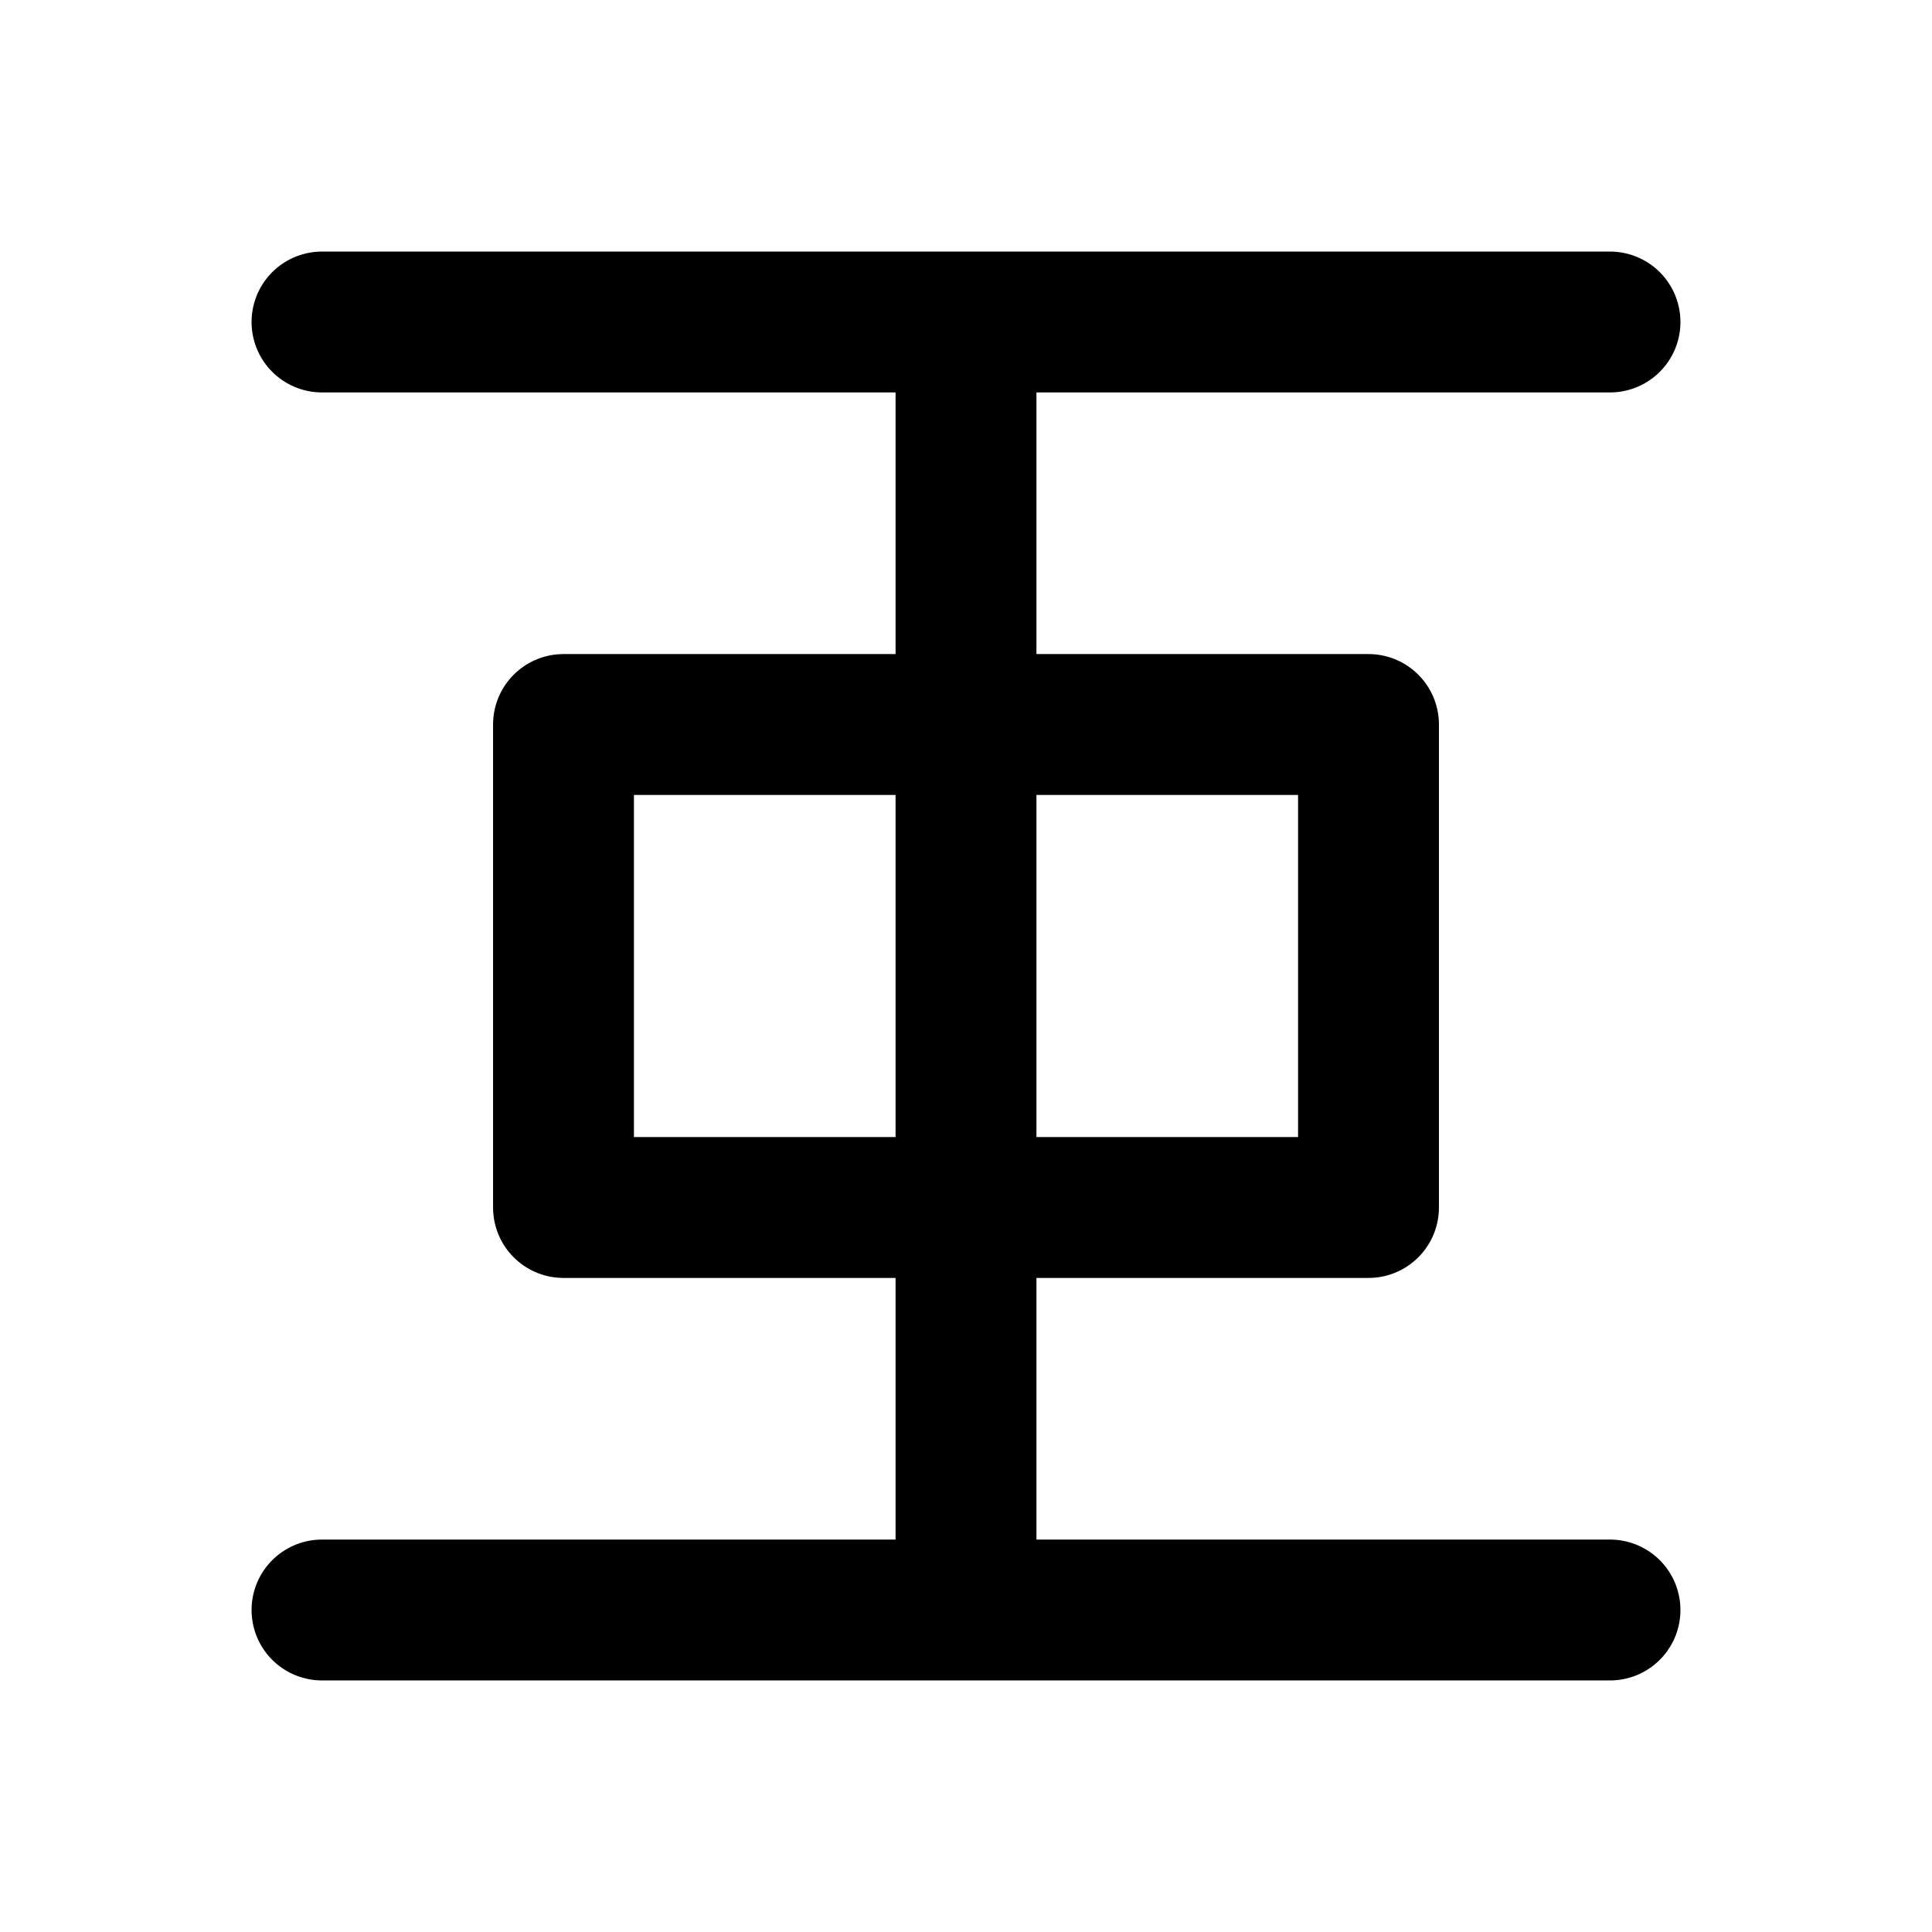
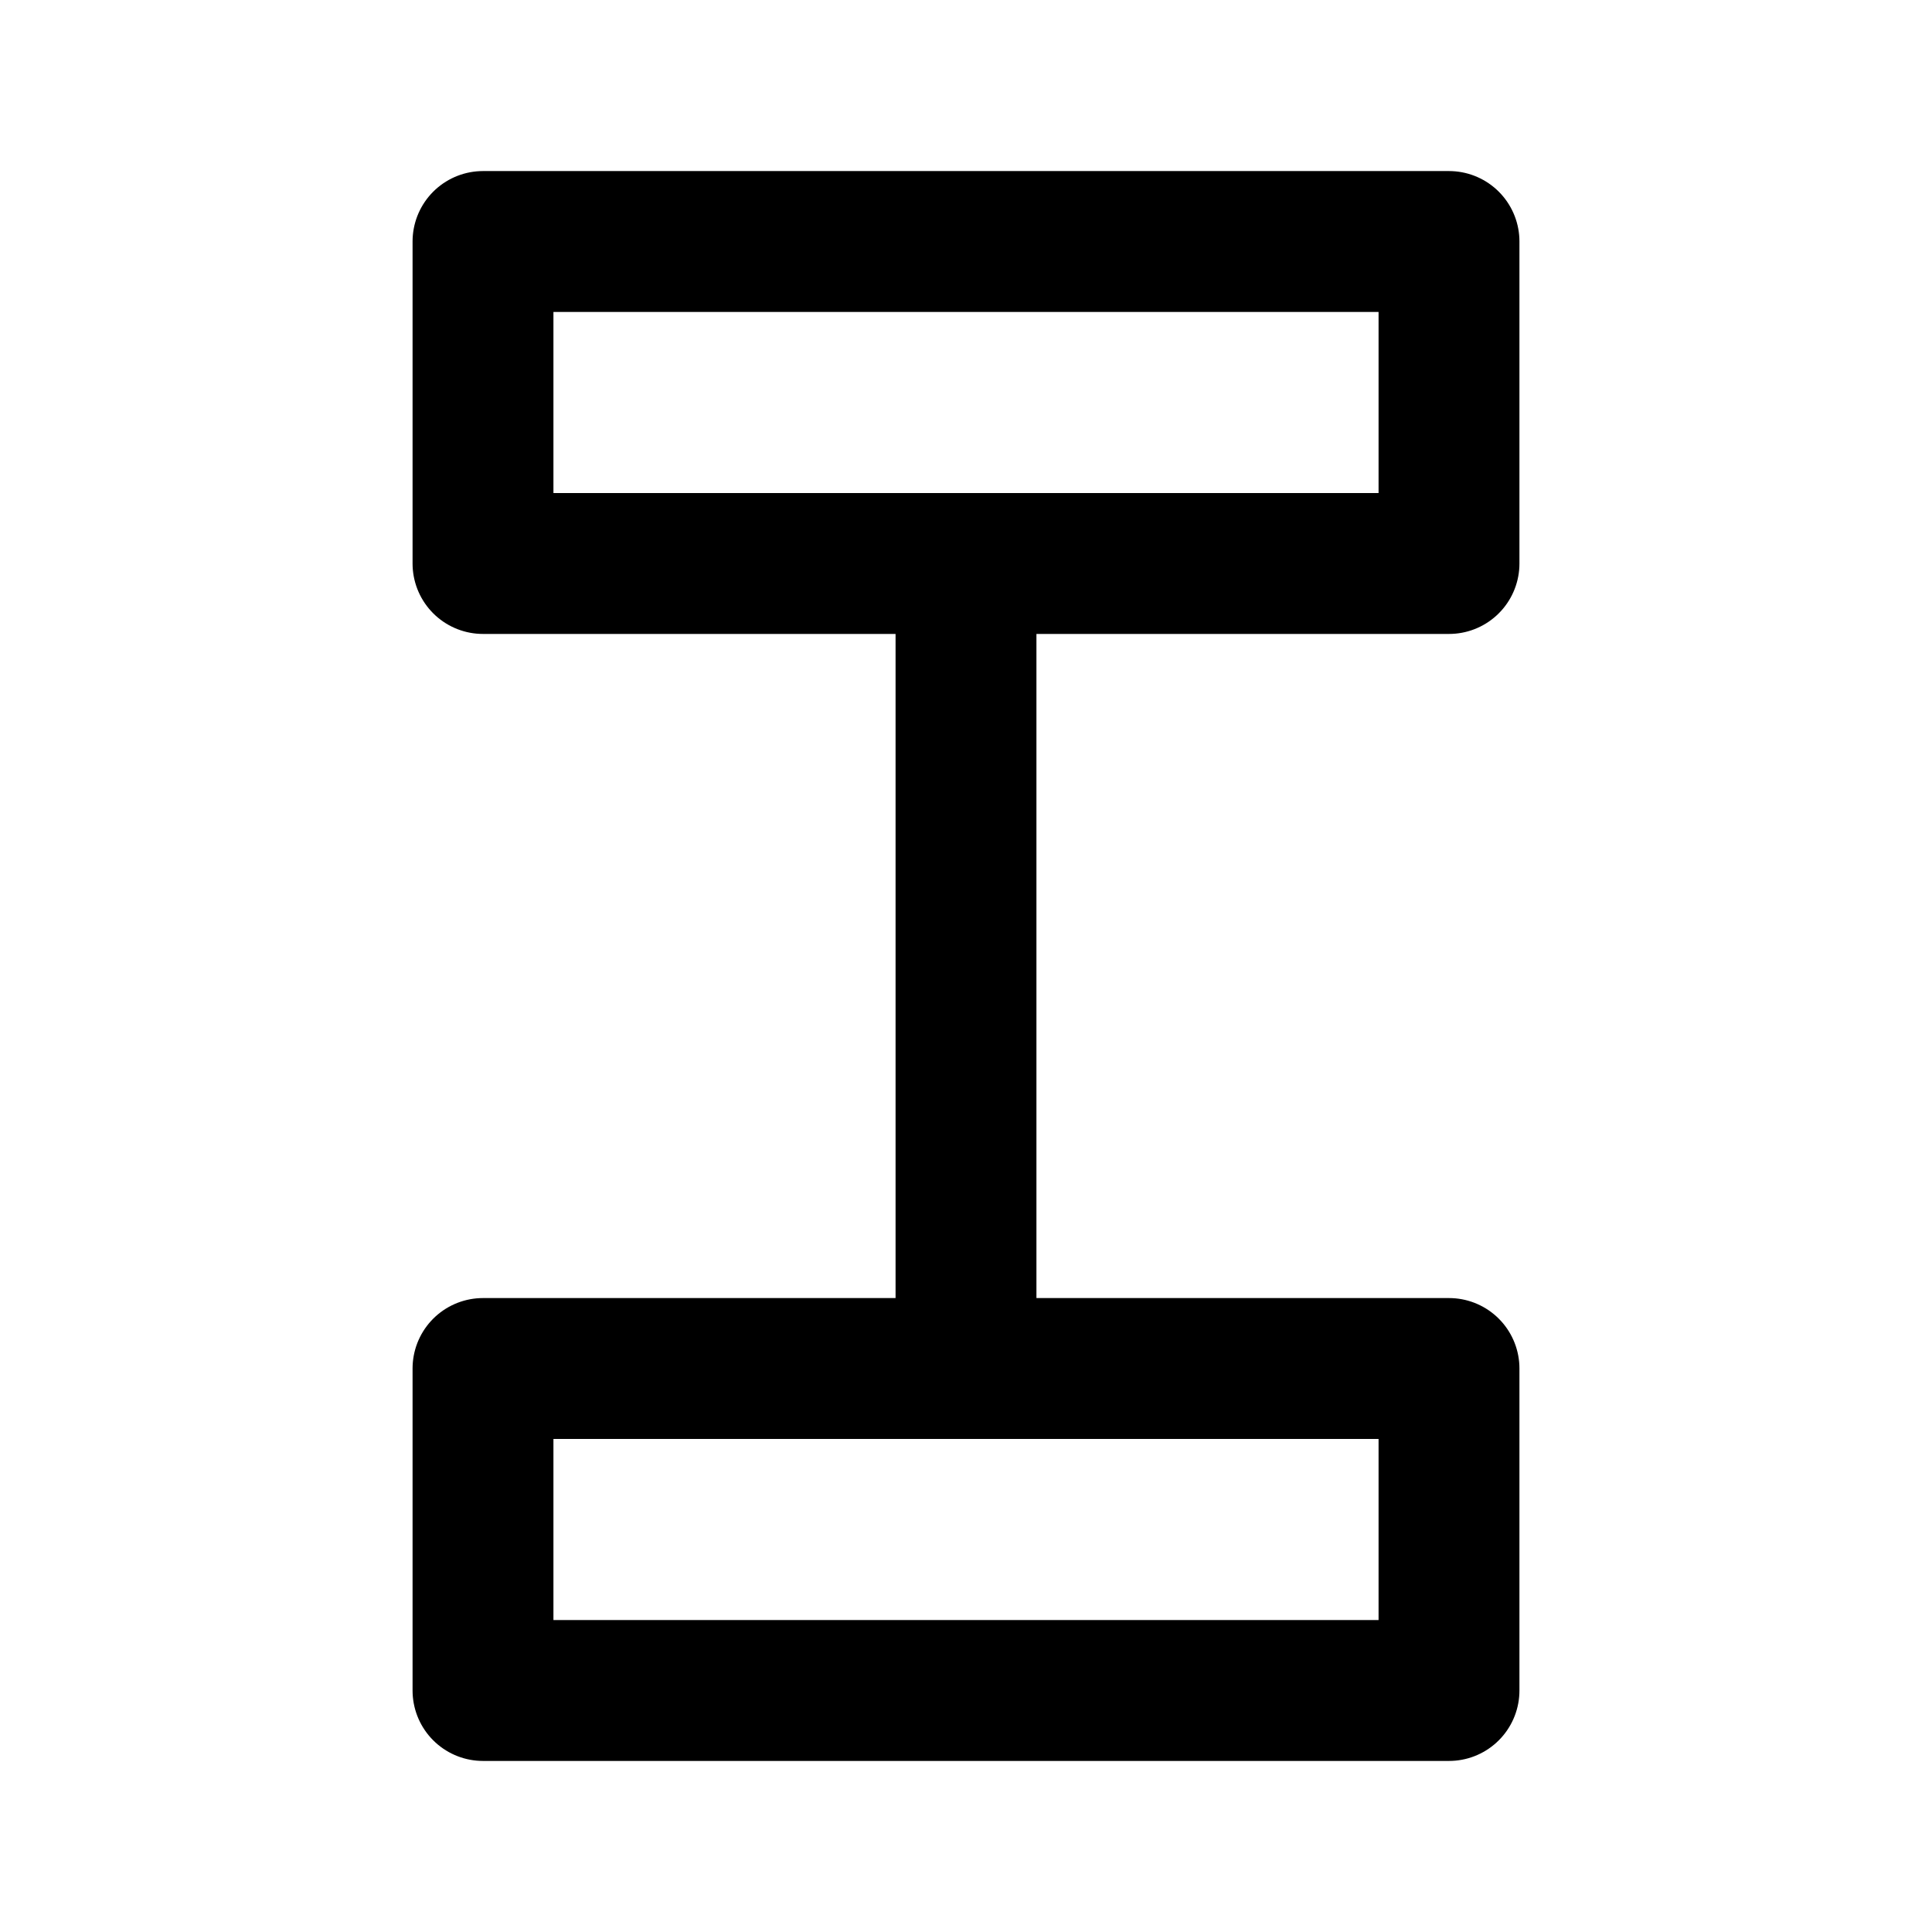
<svg xmlns="http://www.w3.org/2000/svg" width="24" height="24" viewBox="0 0 24 24" fill="none" stroke="currentColor" stroke-width="1.75" stroke-linecap="round" stroke-linejoin="round" role="img" aria-label="Wire electrode">
-   <path d="M4 4h16M4 20h16M12 4v16M7 9h10v6H7Z" />
+   <path d="M6 3h12v4H6Z" />
+   <path d="M6 17h12v4H6Z" />
+   <path d="M12 7v10" />
</svg>
